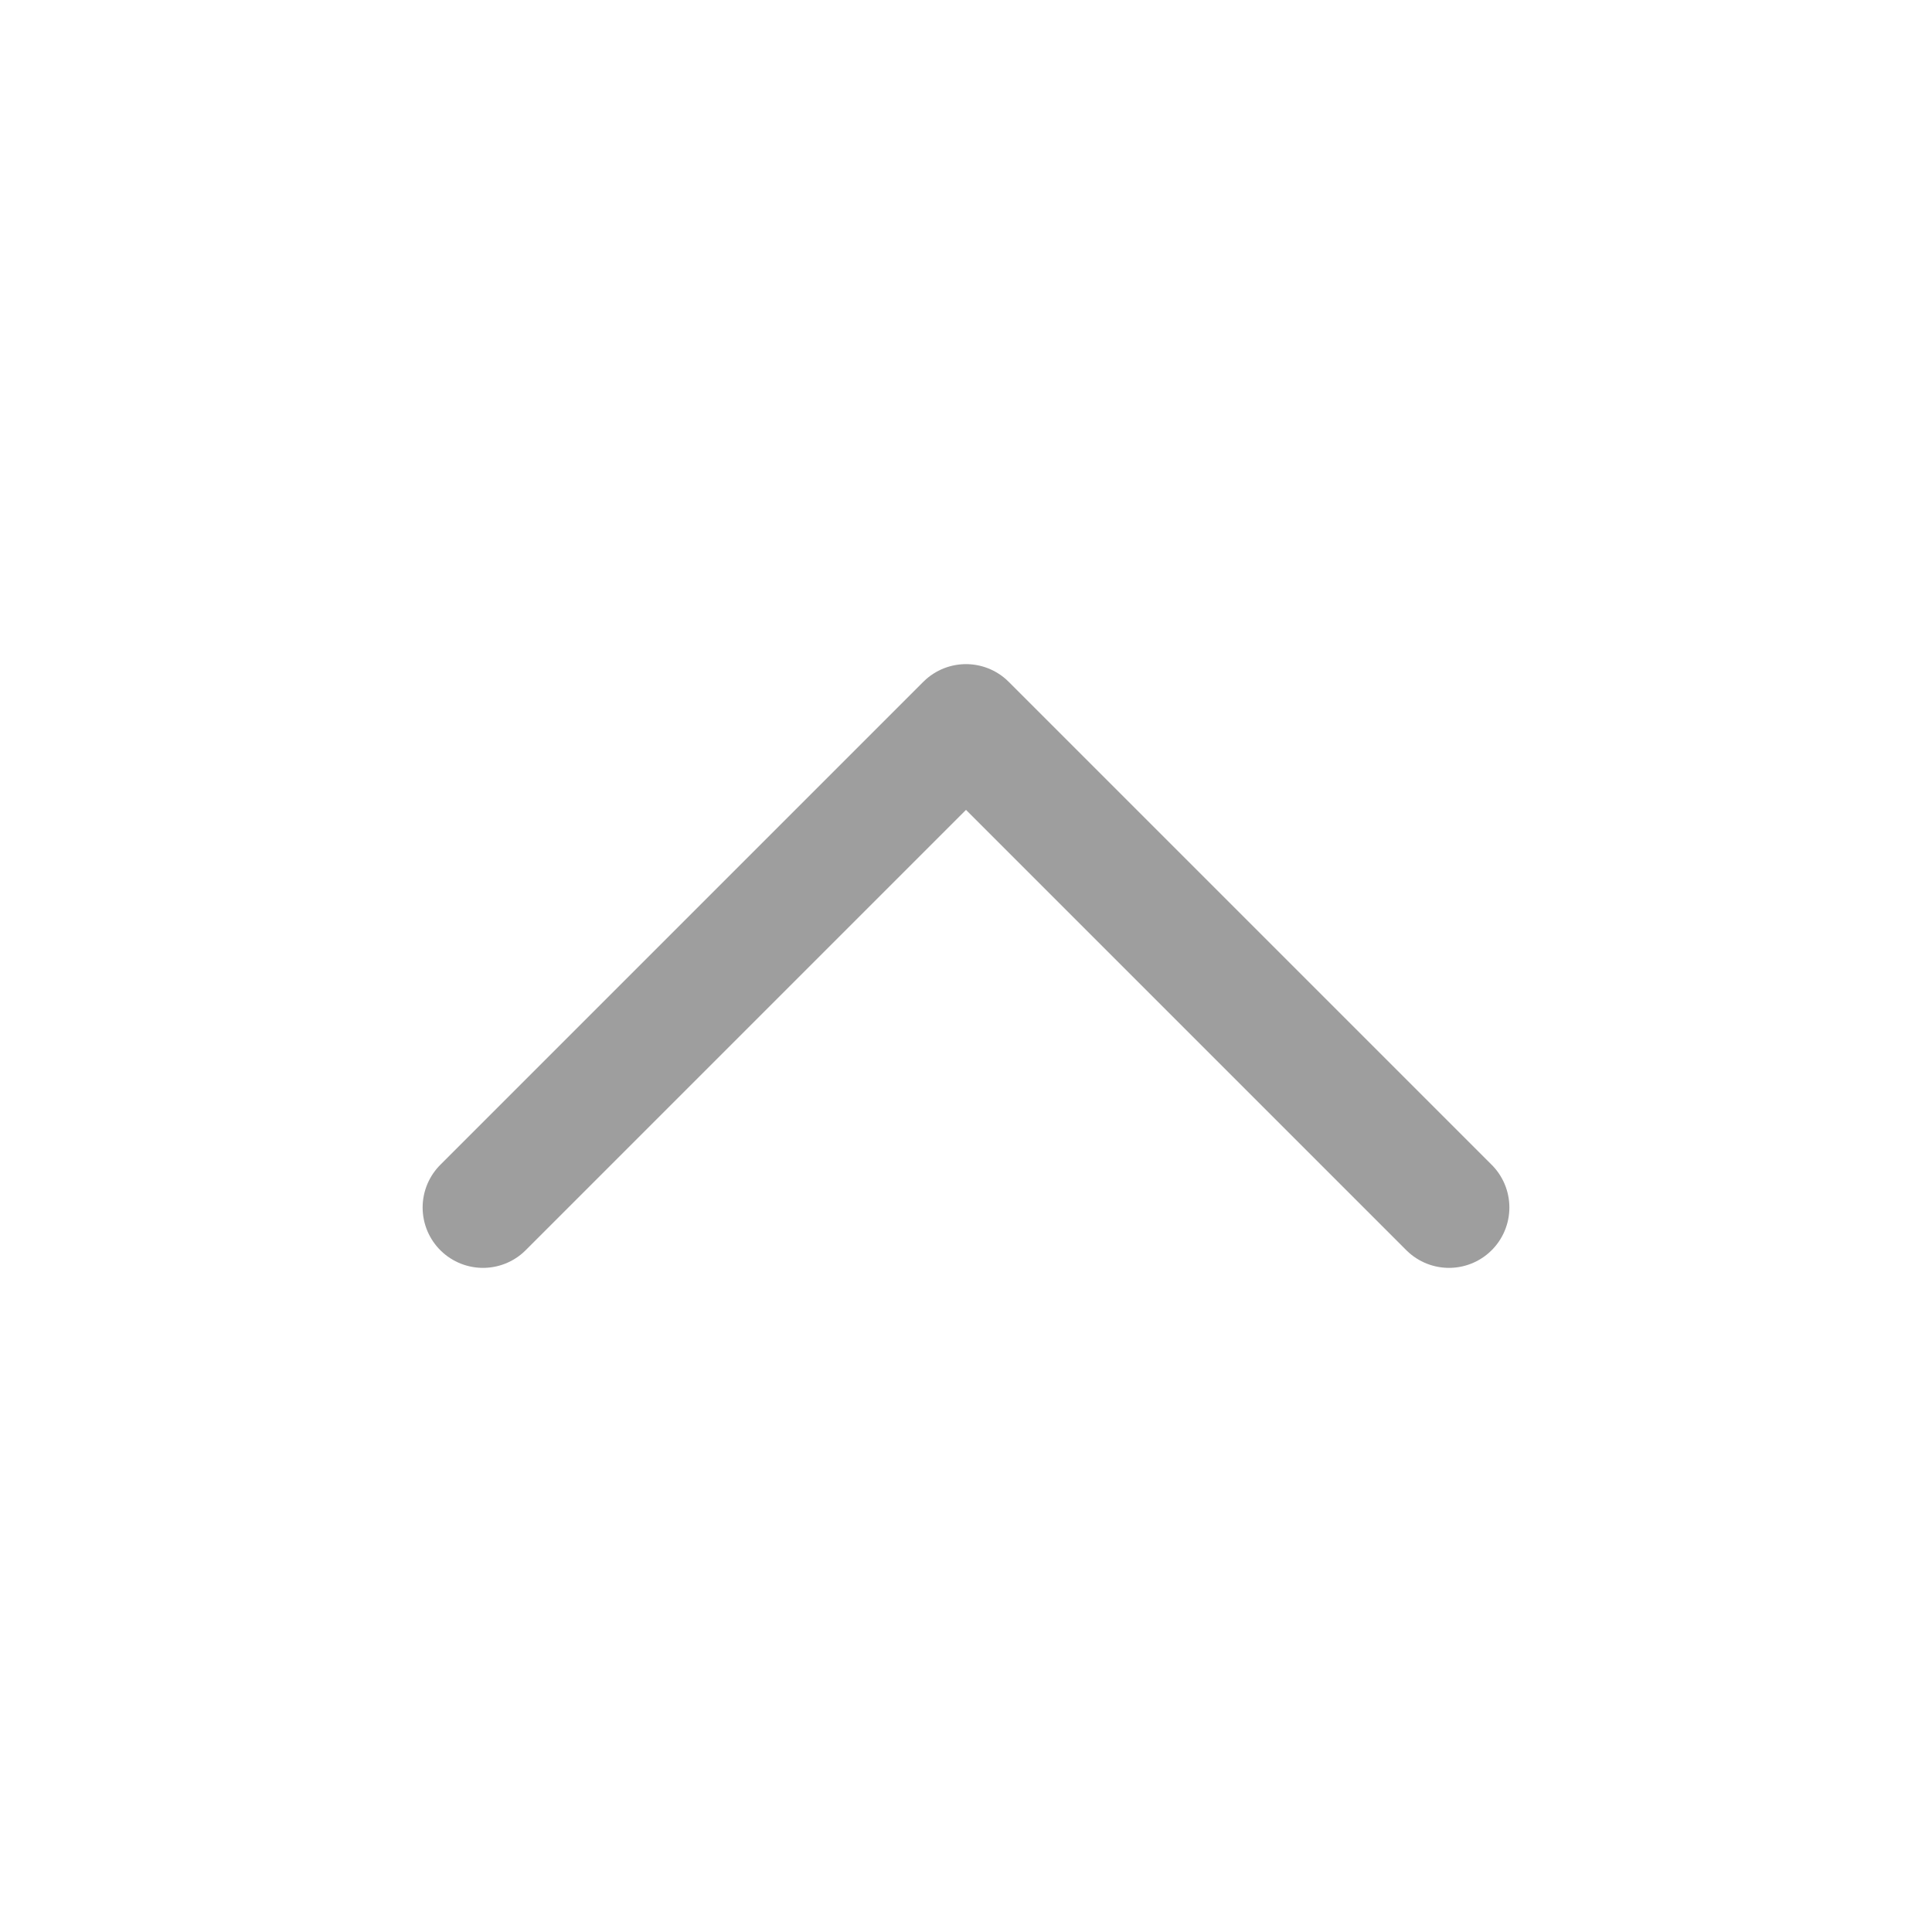
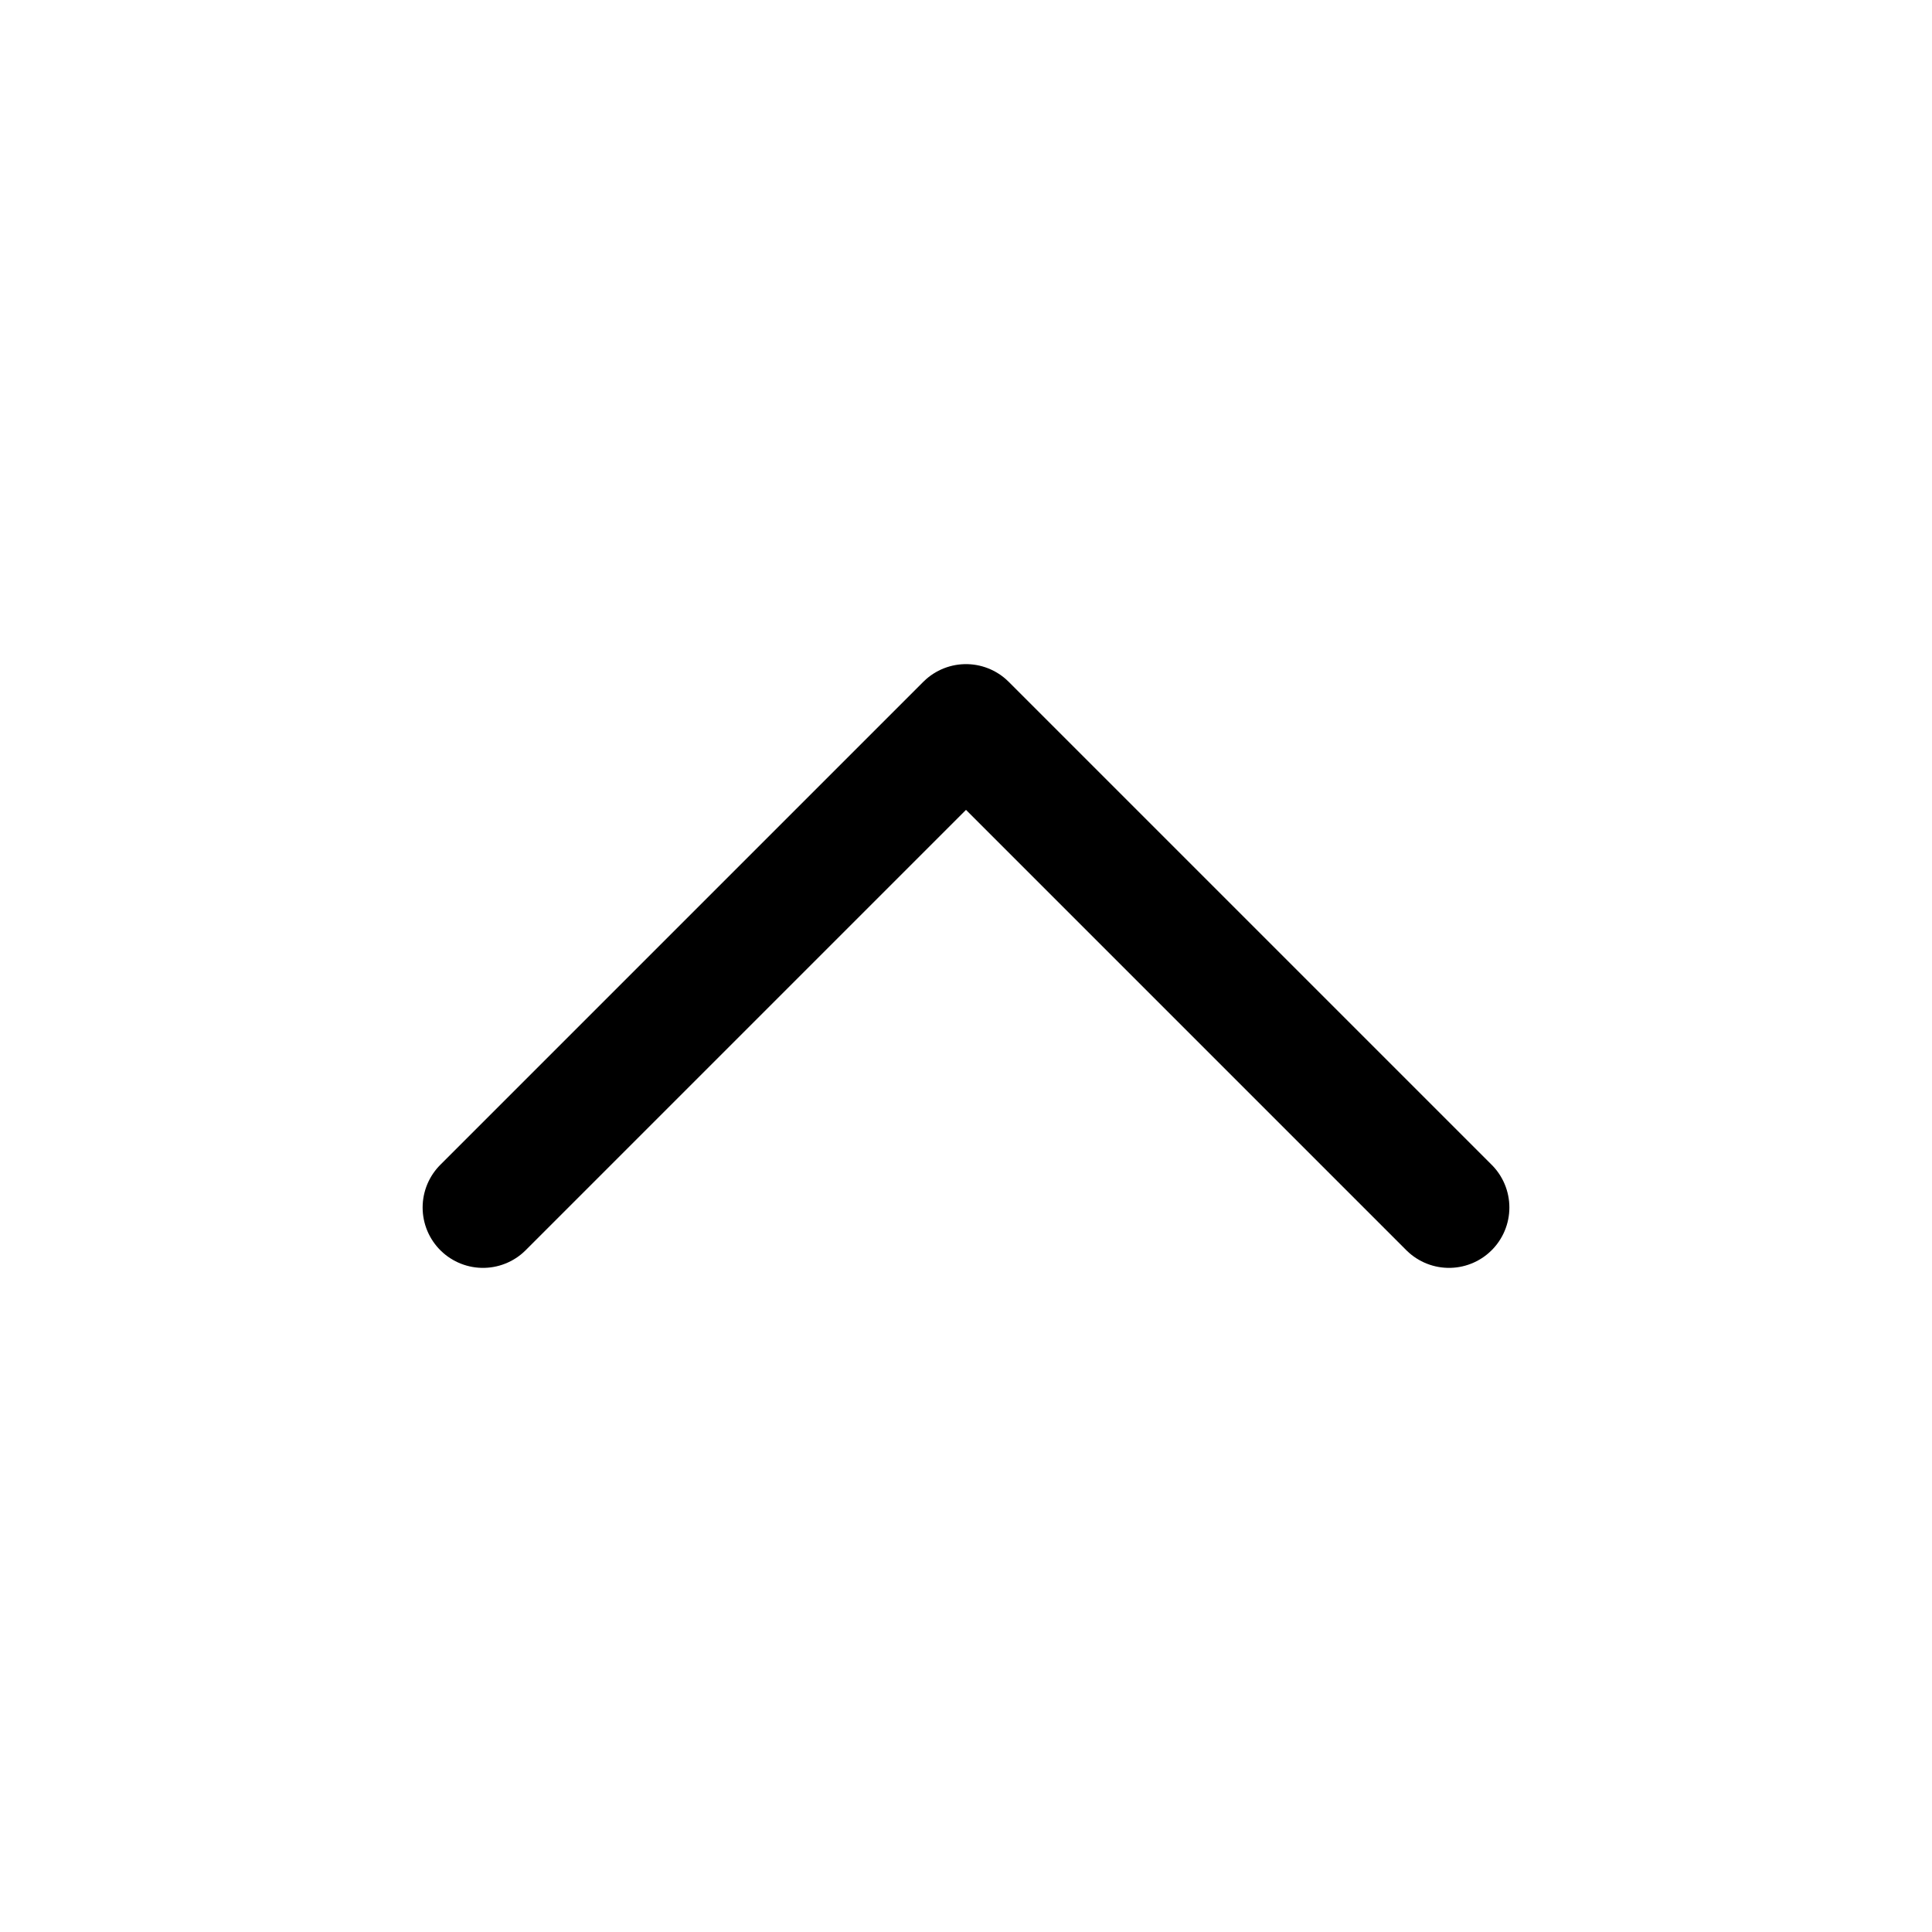
- <svg xmlns="http://www.w3.org/2000/svg" viewBox="0 0 24 24" stroke-width="1.5" stroke="#9e9e9e" fill="none" stroke-linecap="round" stroke-linejoin="round">
+ <svg xmlns="http://www.w3.org/2000/svg" viewBox="0 0 24 24" stroke-width="1.5" stroke="currentColor" fill="none" stroke-linecap="round" stroke-linejoin="round">
  <polyline points="6 15 12 9 18 15" />
</svg>
